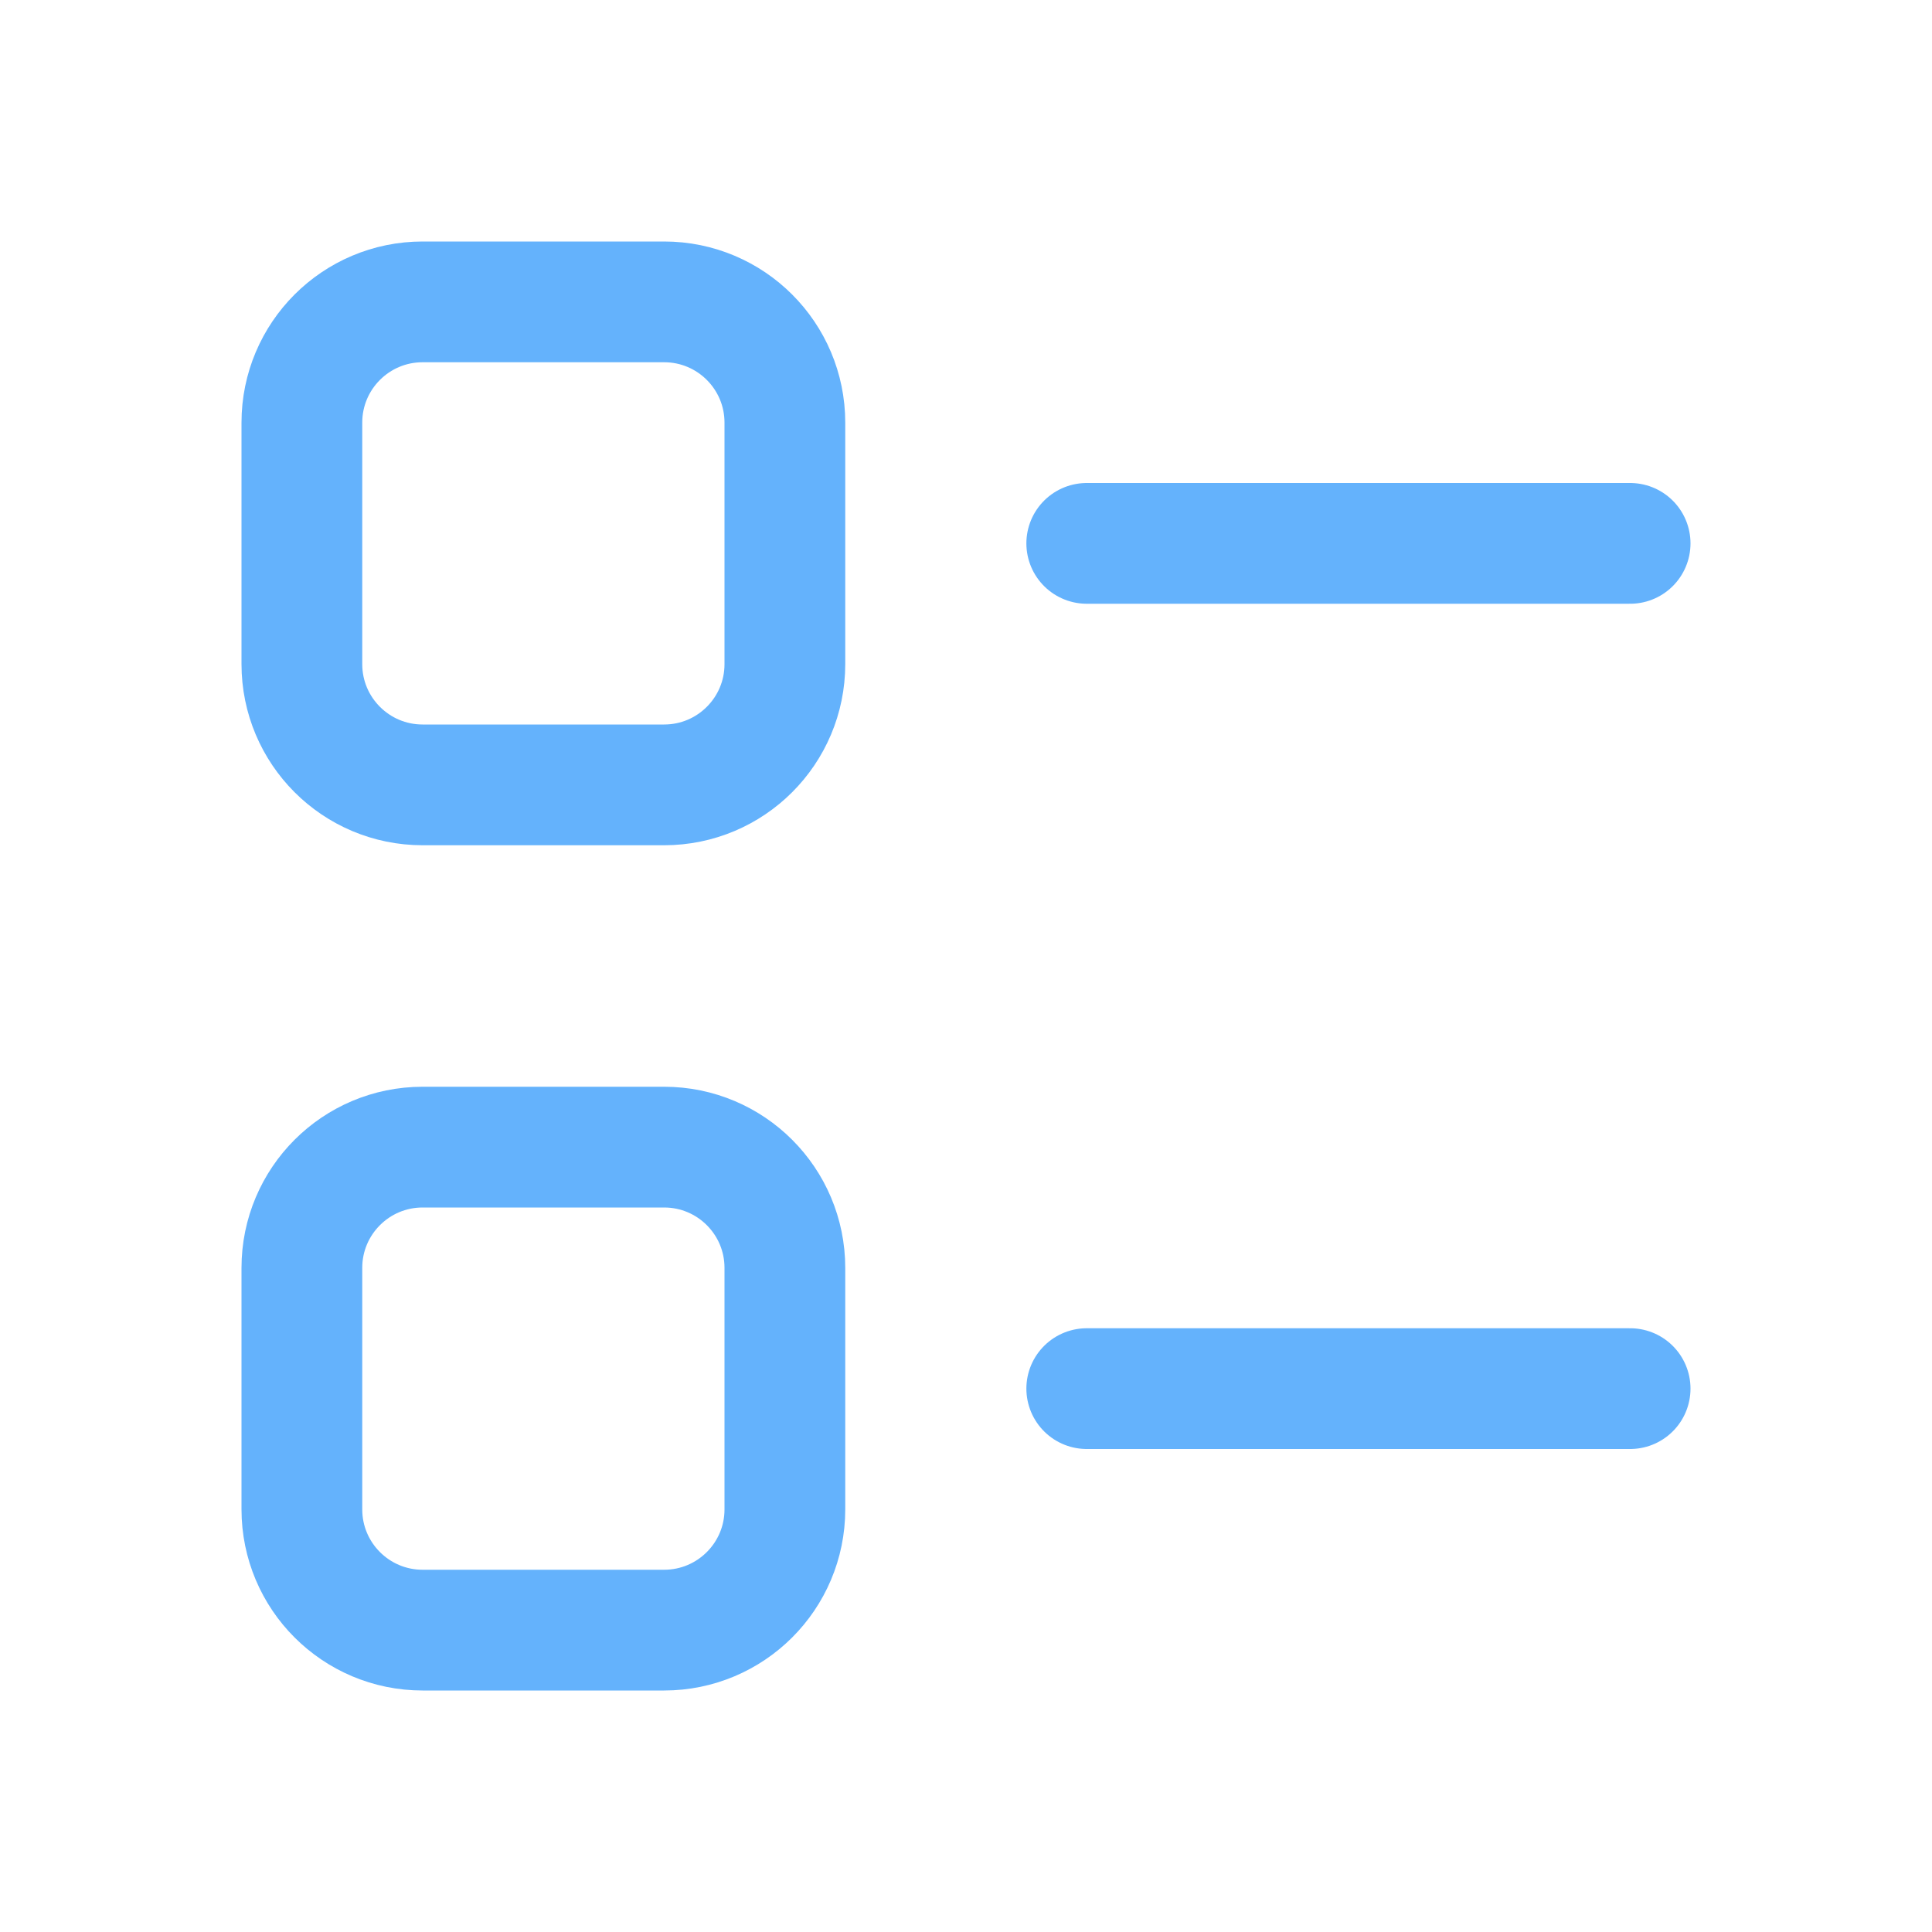
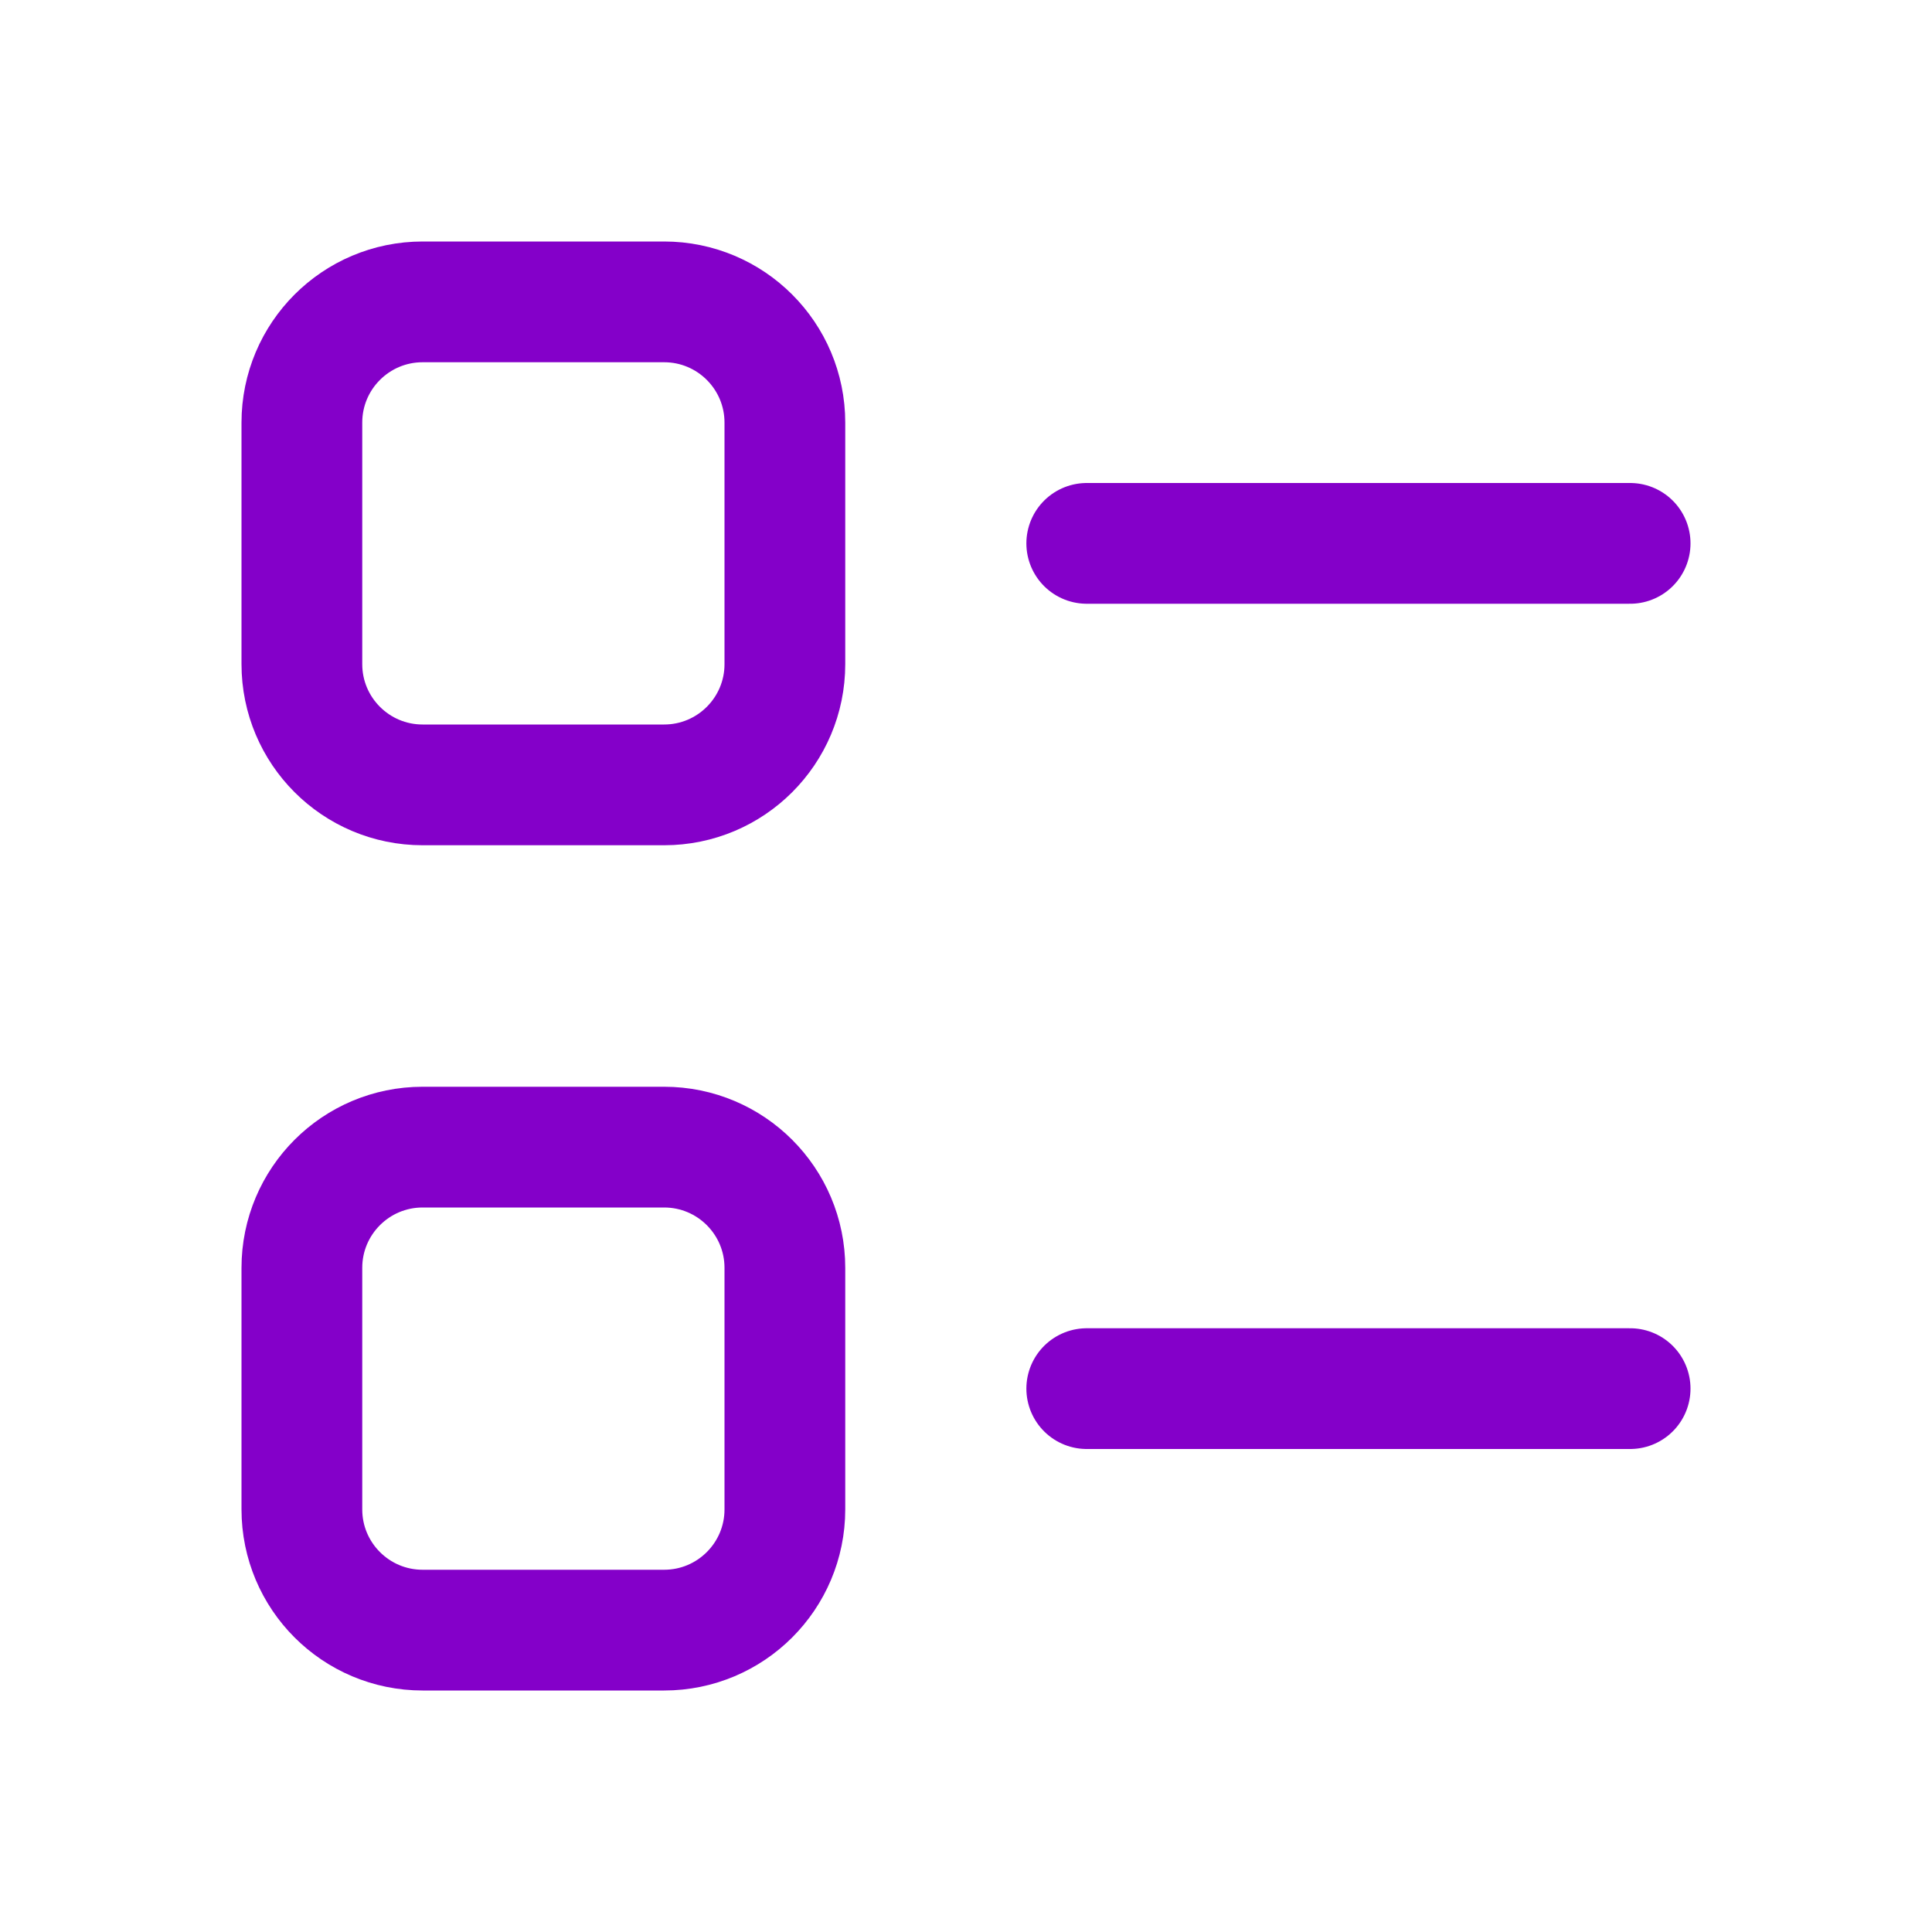
<svg xmlns="http://www.w3.org/2000/svg" width="16" height="16" viewBox="0 0 16 16" fill="none">
-   <rect x="2.5" y="2.5" width="4" height="4" rx="1" stroke="#64b2fc" />
-   <rect x="2.5" y="9.5" width="4" height="4" rx="1" stroke="#64b2fc" />
-   <path d="M9 4.5h4.5M9 11.5h4.5" stroke="#64b2fc" stroke-width="1" stroke-linecap="round" />
+   <rect x="2.5" y="2.5" width="4" height="4" rx="1" stroke="#8400C9FF" />
+   <rect x="2.5" y="9.5" width="4" height="4" rx="1" stroke="#8400C9FF" />
+   <path d="M9 4.5h4.5M9 11.5h4.5" stroke="#8400C9FF" stroke-width="1" stroke-linecap="round" />
</svg>
